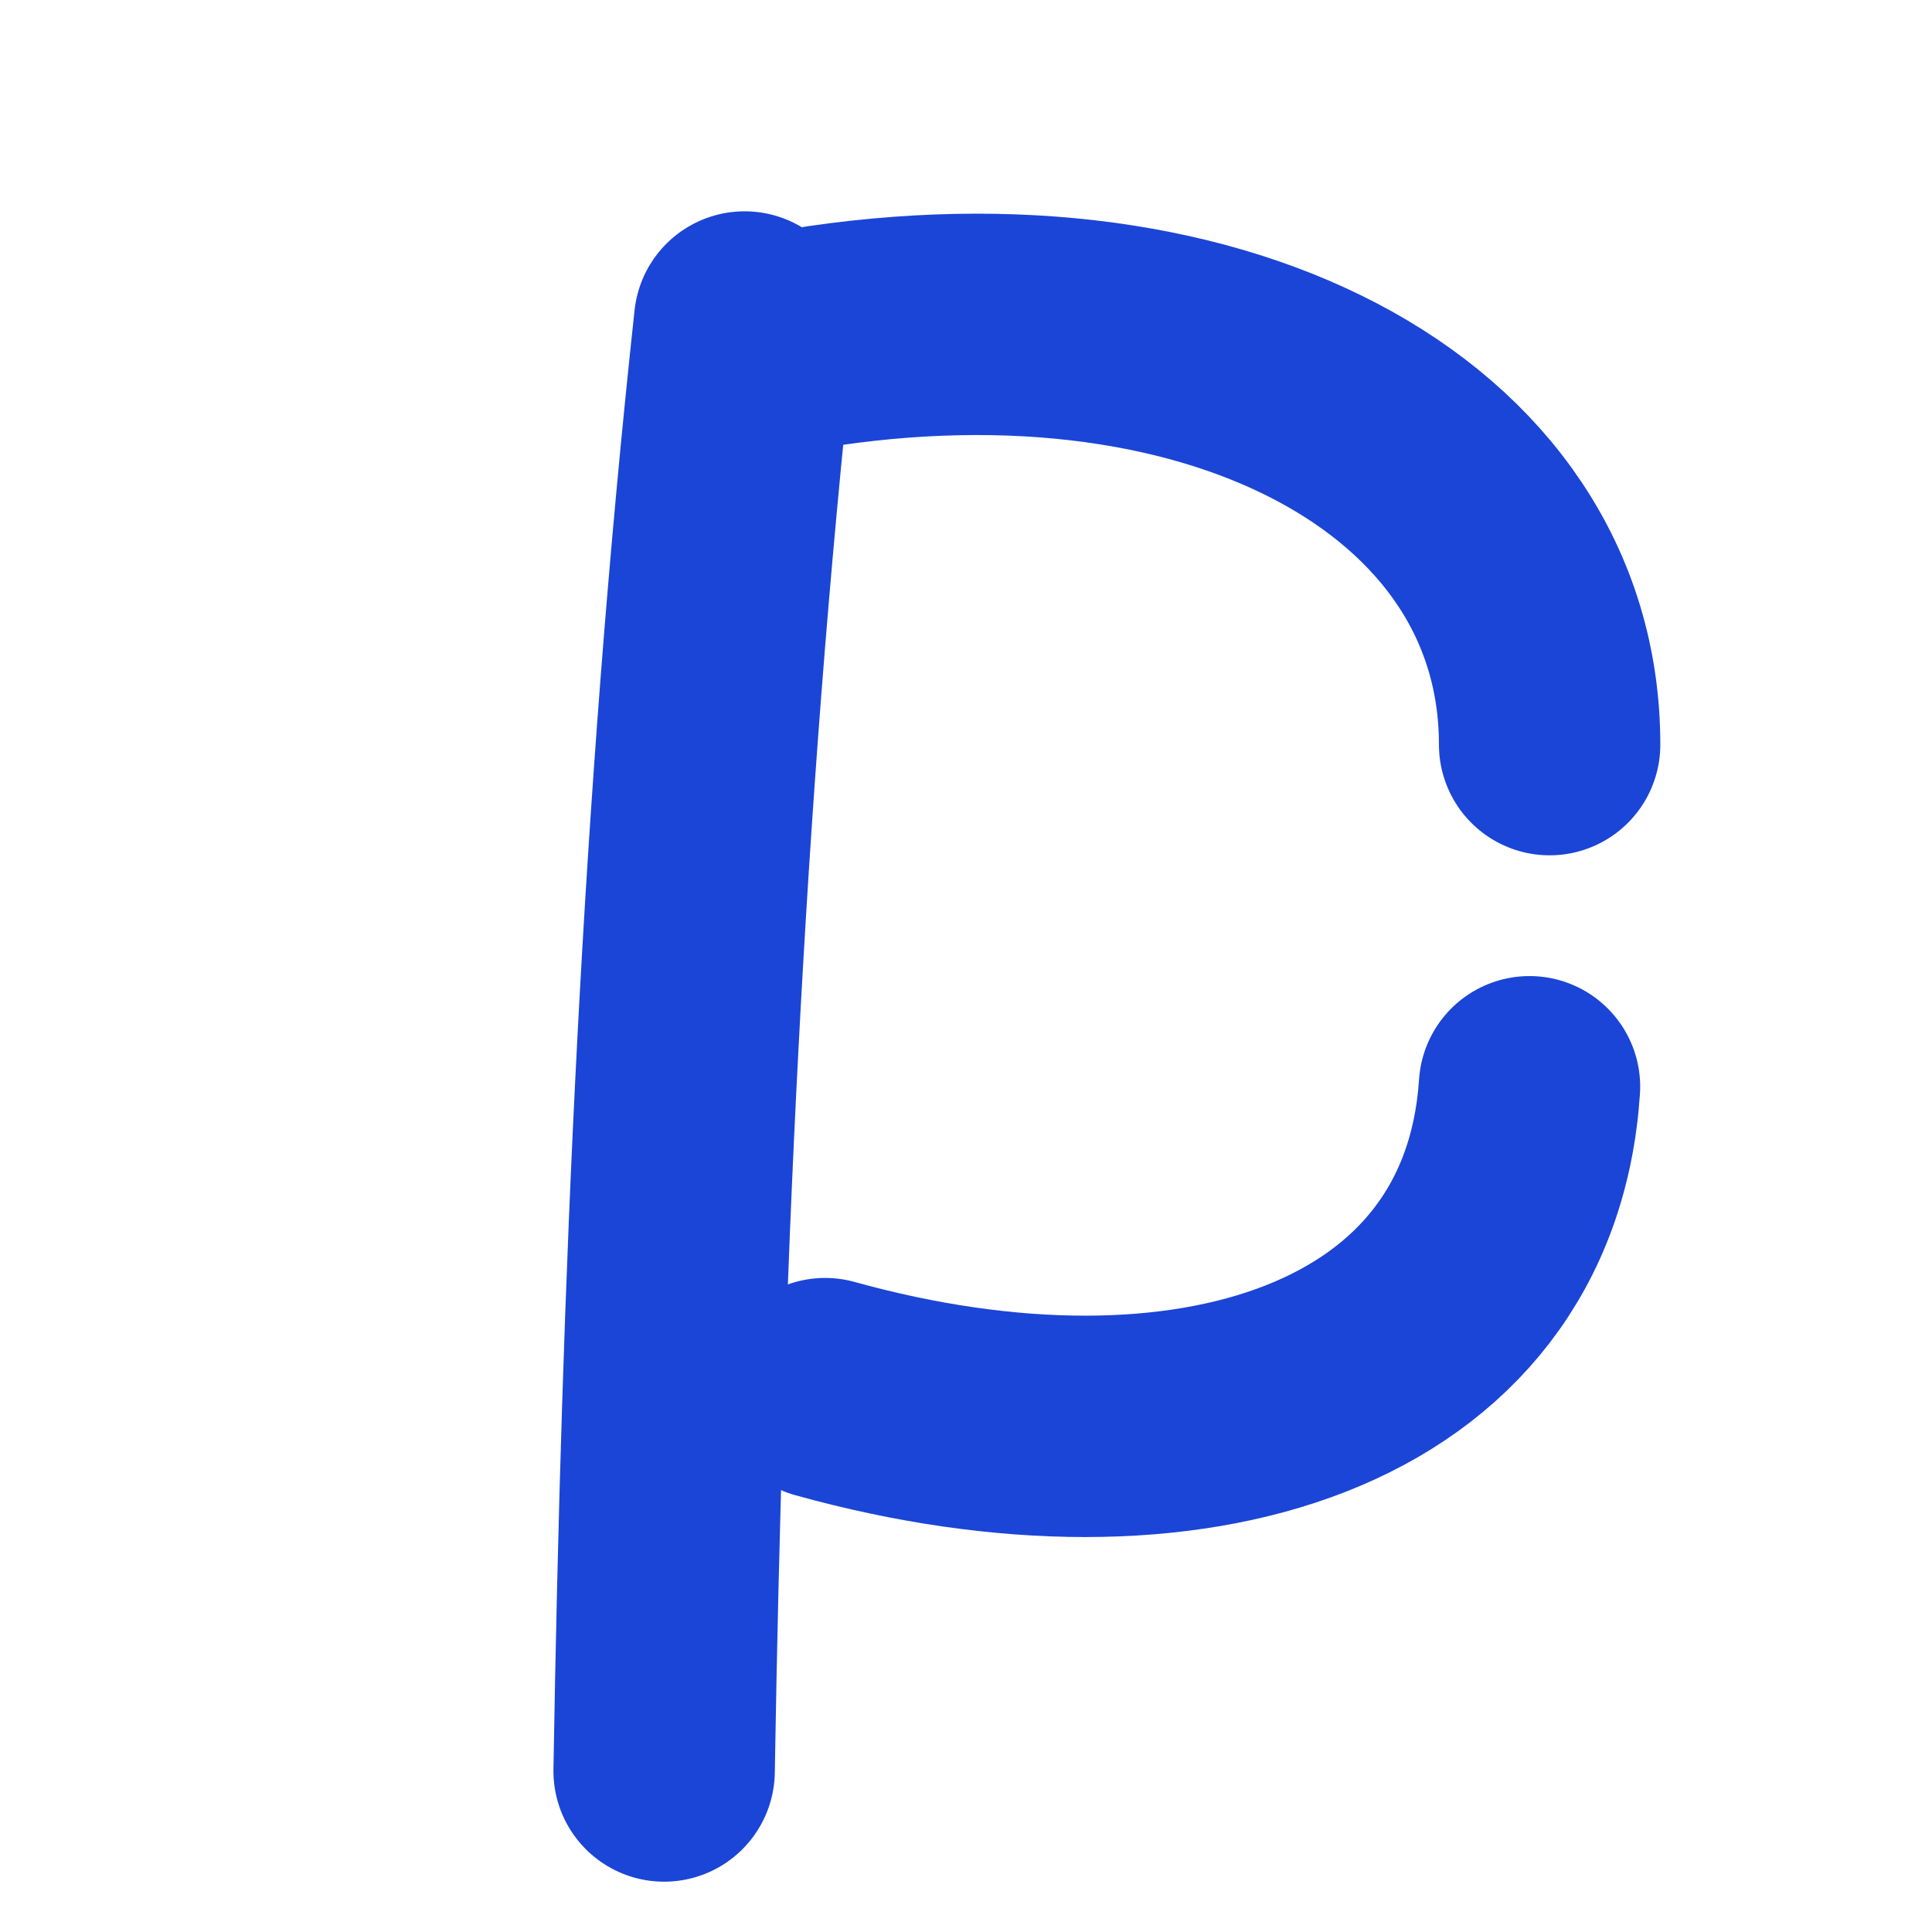
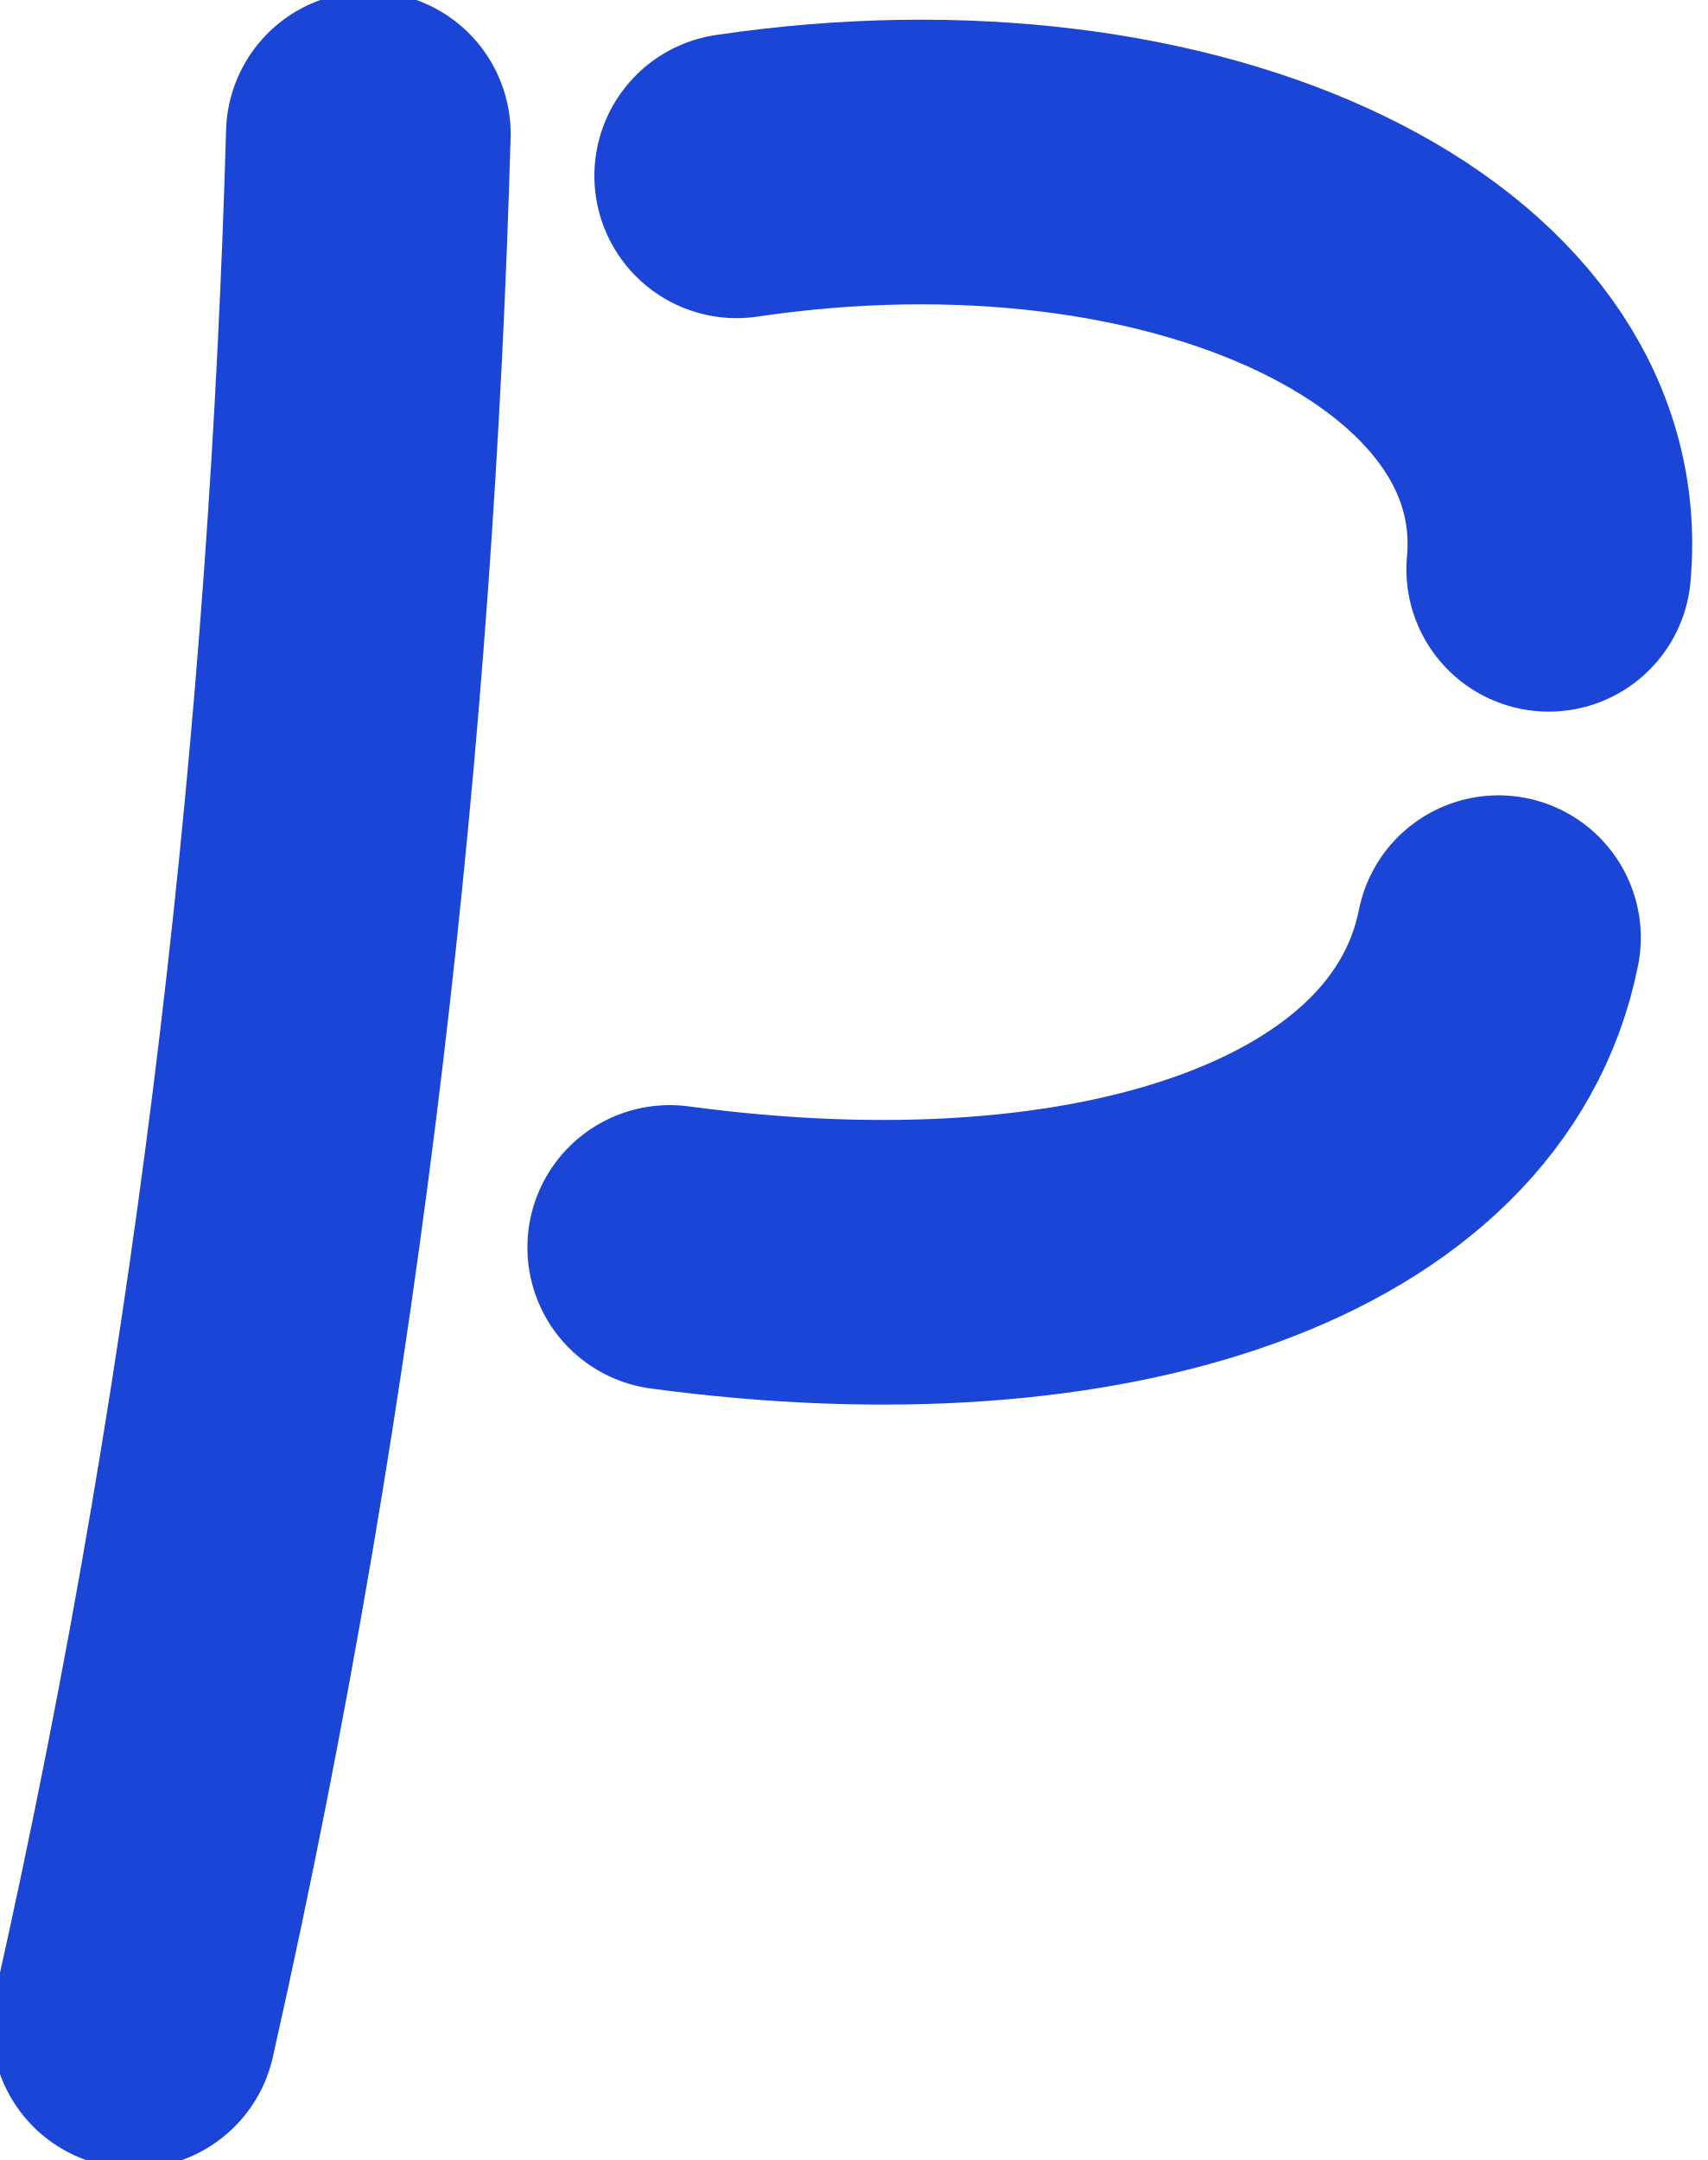
- <svg xmlns="http://www.w3.org/2000/svg" viewBox="0 0 48 48" fill="none" role="img" aria-label="PrivyPay">
-   <path d="M18.5 8 C 17.2 20, 16.7 32, 16.5 44" stroke="#1B45D7" stroke-width="5.5" stroke-linecap="round" stroke-linejoin="round" />
-   <path d="M19.5 8.5 C 30 6.6, 38.5 11, 38.5 18.5" stroke="#1B45D7" stroke-width="5.5" stroke-linecap="round" stroke-linejoin="round" />
-   <path d="M38 27 C 37.5 34.5, 29.5 37, 20.5 34.5" stroke="#1B45D7" stroke-width="5.5" stroke-linecap="round" stroke-linejoin="round" />
+ <svg xmlns="http://www.w3.org/2000/svg" viewBox="8 3.4 20.4 25.8" role="img" aria-label="Pexa">
+   <g fill="none" stroke="#1B45D7" stroke-width="3.4" stroke-linecap="round">
+     <path d="M12.4 5C12.2 12 11.4 19.6 9.6 27.6" />
+     <path d="M16.8 5.5C22.2 4.7 26.8 6.9 26.5 10.2" />
+     <path d="M25.9 14.6C25.3 17.6 21.2 19 16 18.3" />
+   </g>
</svg>
